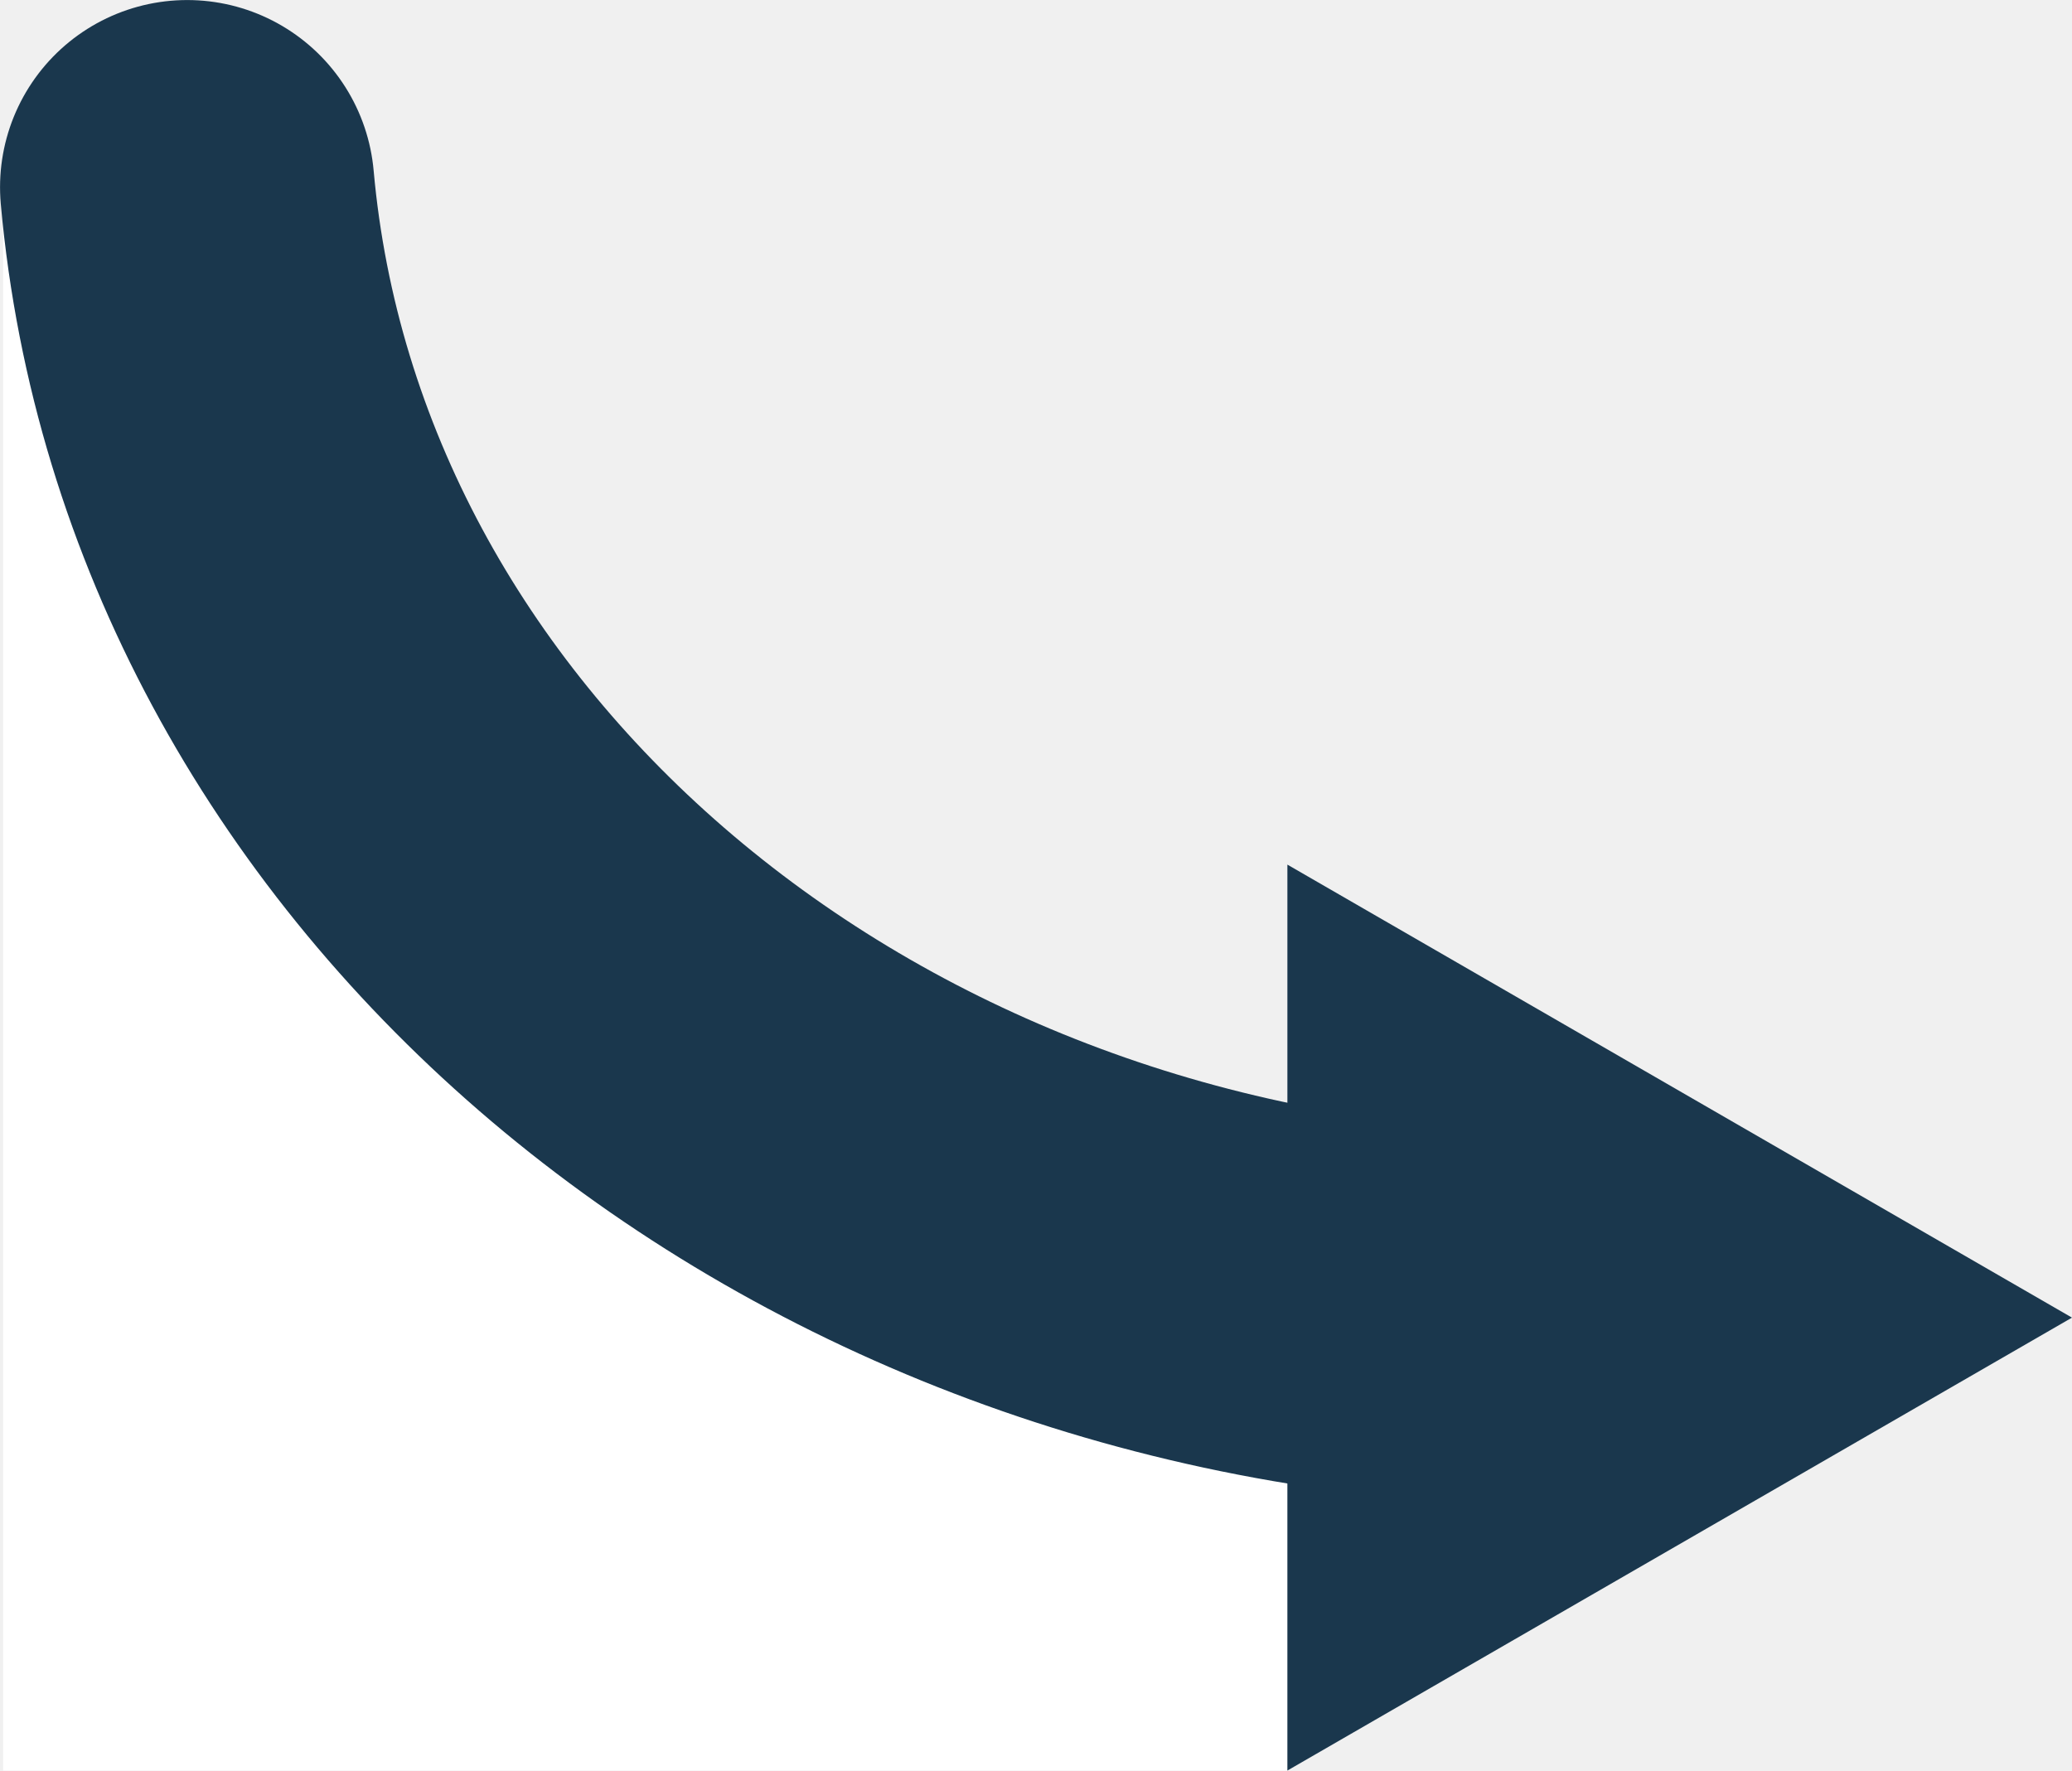
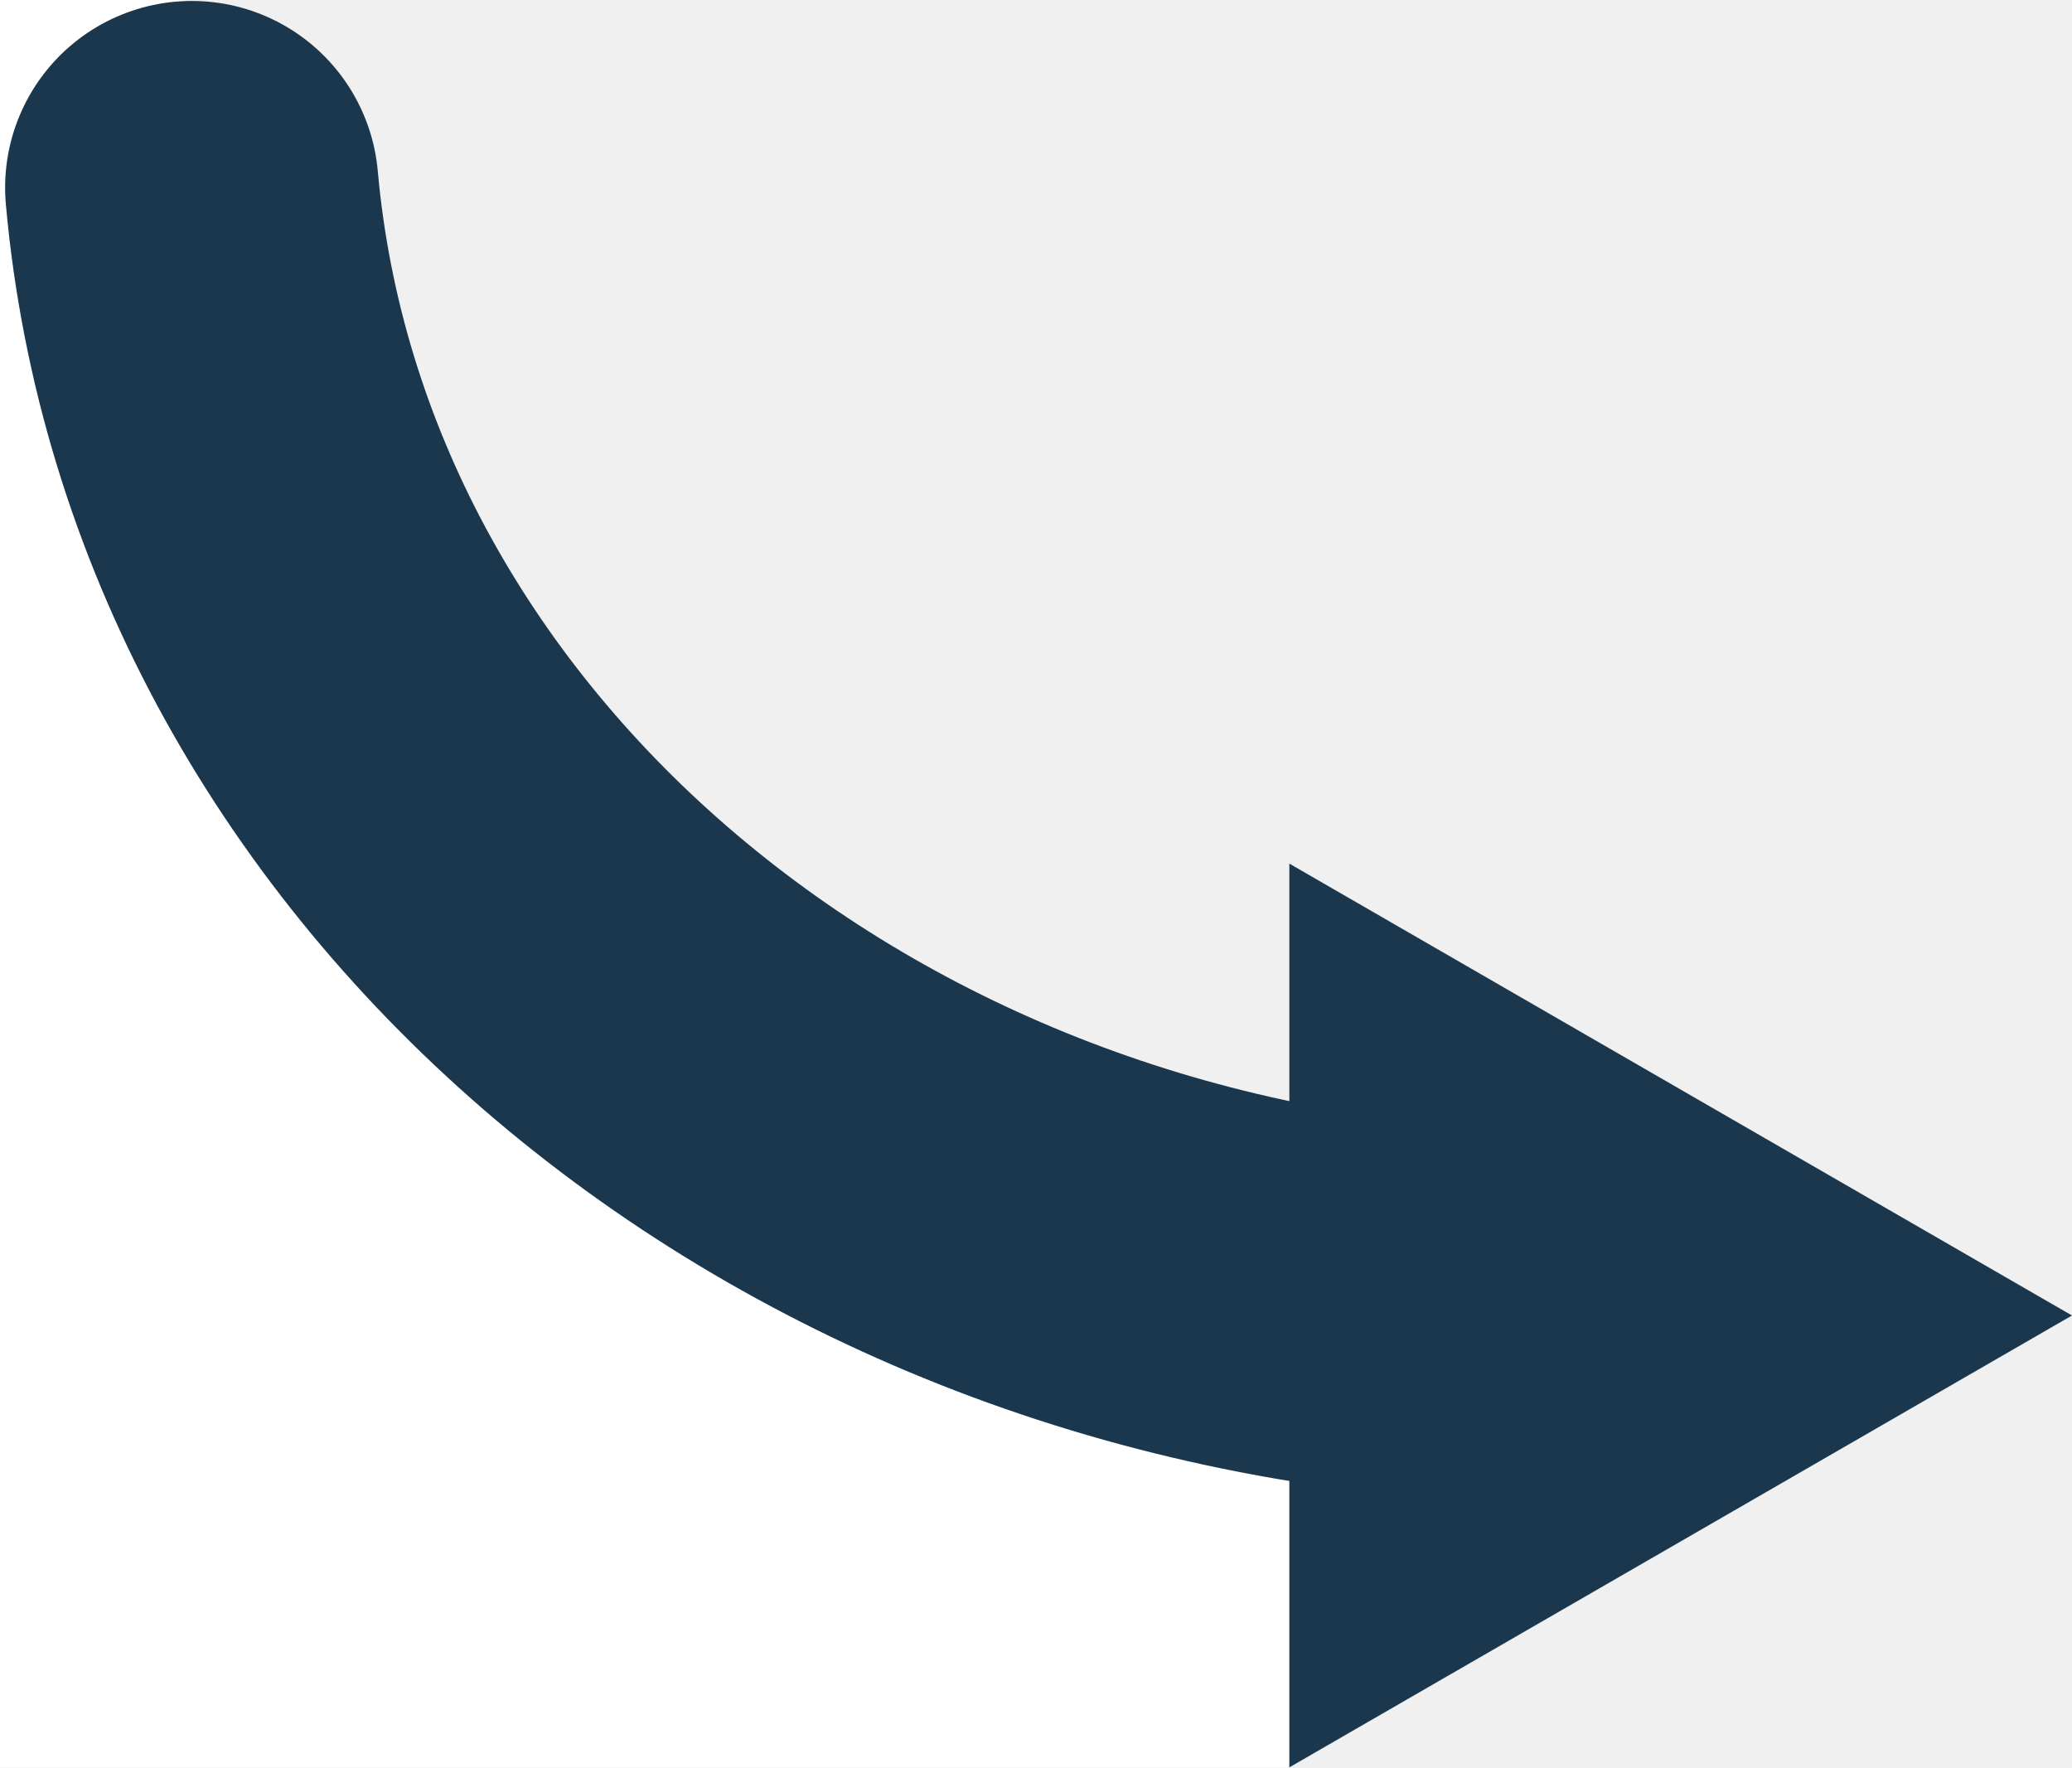
- <svg xmlns="http://www.w3.org/2000/svg" id="Layer_2" viewBox="0 0 248.47 212.34">
+ <svg xmlns="http://www.w3.org/2000/svg" id="Layer_2" viewBox="0 0 249.09 212.45">
  <defs>
    <style>.cls-1{fill:#fff;}.cls-2{fill:#1a374d;}.cls-3{fill:none;stroke:#1a374d;stroke-linecap:round;stroke-width:44.89px;}</style>
  </defs>
  <g id="Layer_1-2">
-     <path class="cls-1" d="M22.45,22.45H.38V212.34H154.38v-57.22C82.99,141.93,28.35,88.28,22.45,22.45Z" />
-     <path class="cls-1" d="M248.47,158.02l-94.09-54.32v51.42c8.15,1.51,16.52,2.49,25.06,2.9-8.54-.41-16.91-1.39-25.06-2.9v57.22l94.09-54.32Z" />
+     <path class="cls-1" d="M22.21,0H0V212.45H155v-65.89C88.71,125.82,39.16,73.59,29.16,10.09" />
+     <path class="cls-1" d="M249.09,158.13l-94.09-54.32v43.31c16.66,5.2,34.38,8.41,52.79,9.29-18.42-.88-36.14-4.09-52.79-9.29v65.33l94.09-54.32Z" />
    <g>
-       <path class="cls-3" d="M179.44,158.02C96.09,154.04,29.02,95.79,22.45,22.45" />
-       <polygon class="cls-2" points="248.47 158.02 154.38 212.34 154.38 103.69 248.47 158.02" />
+       <path class="cls-3" d="M180.06,158.13C96.71,154.15,29.64,95.9,23.06,22.56" />
+       <path class="cls-2" d="M249.09,158.13l-94.09-54.32v43.31c16.66,5.2,34.38,8.41,52.79,9.29-18.42-.88-36.14-4.09-52.79-9.29v65.33l94.09-54.32Z" />
    </g>
  </g>
</svg>
